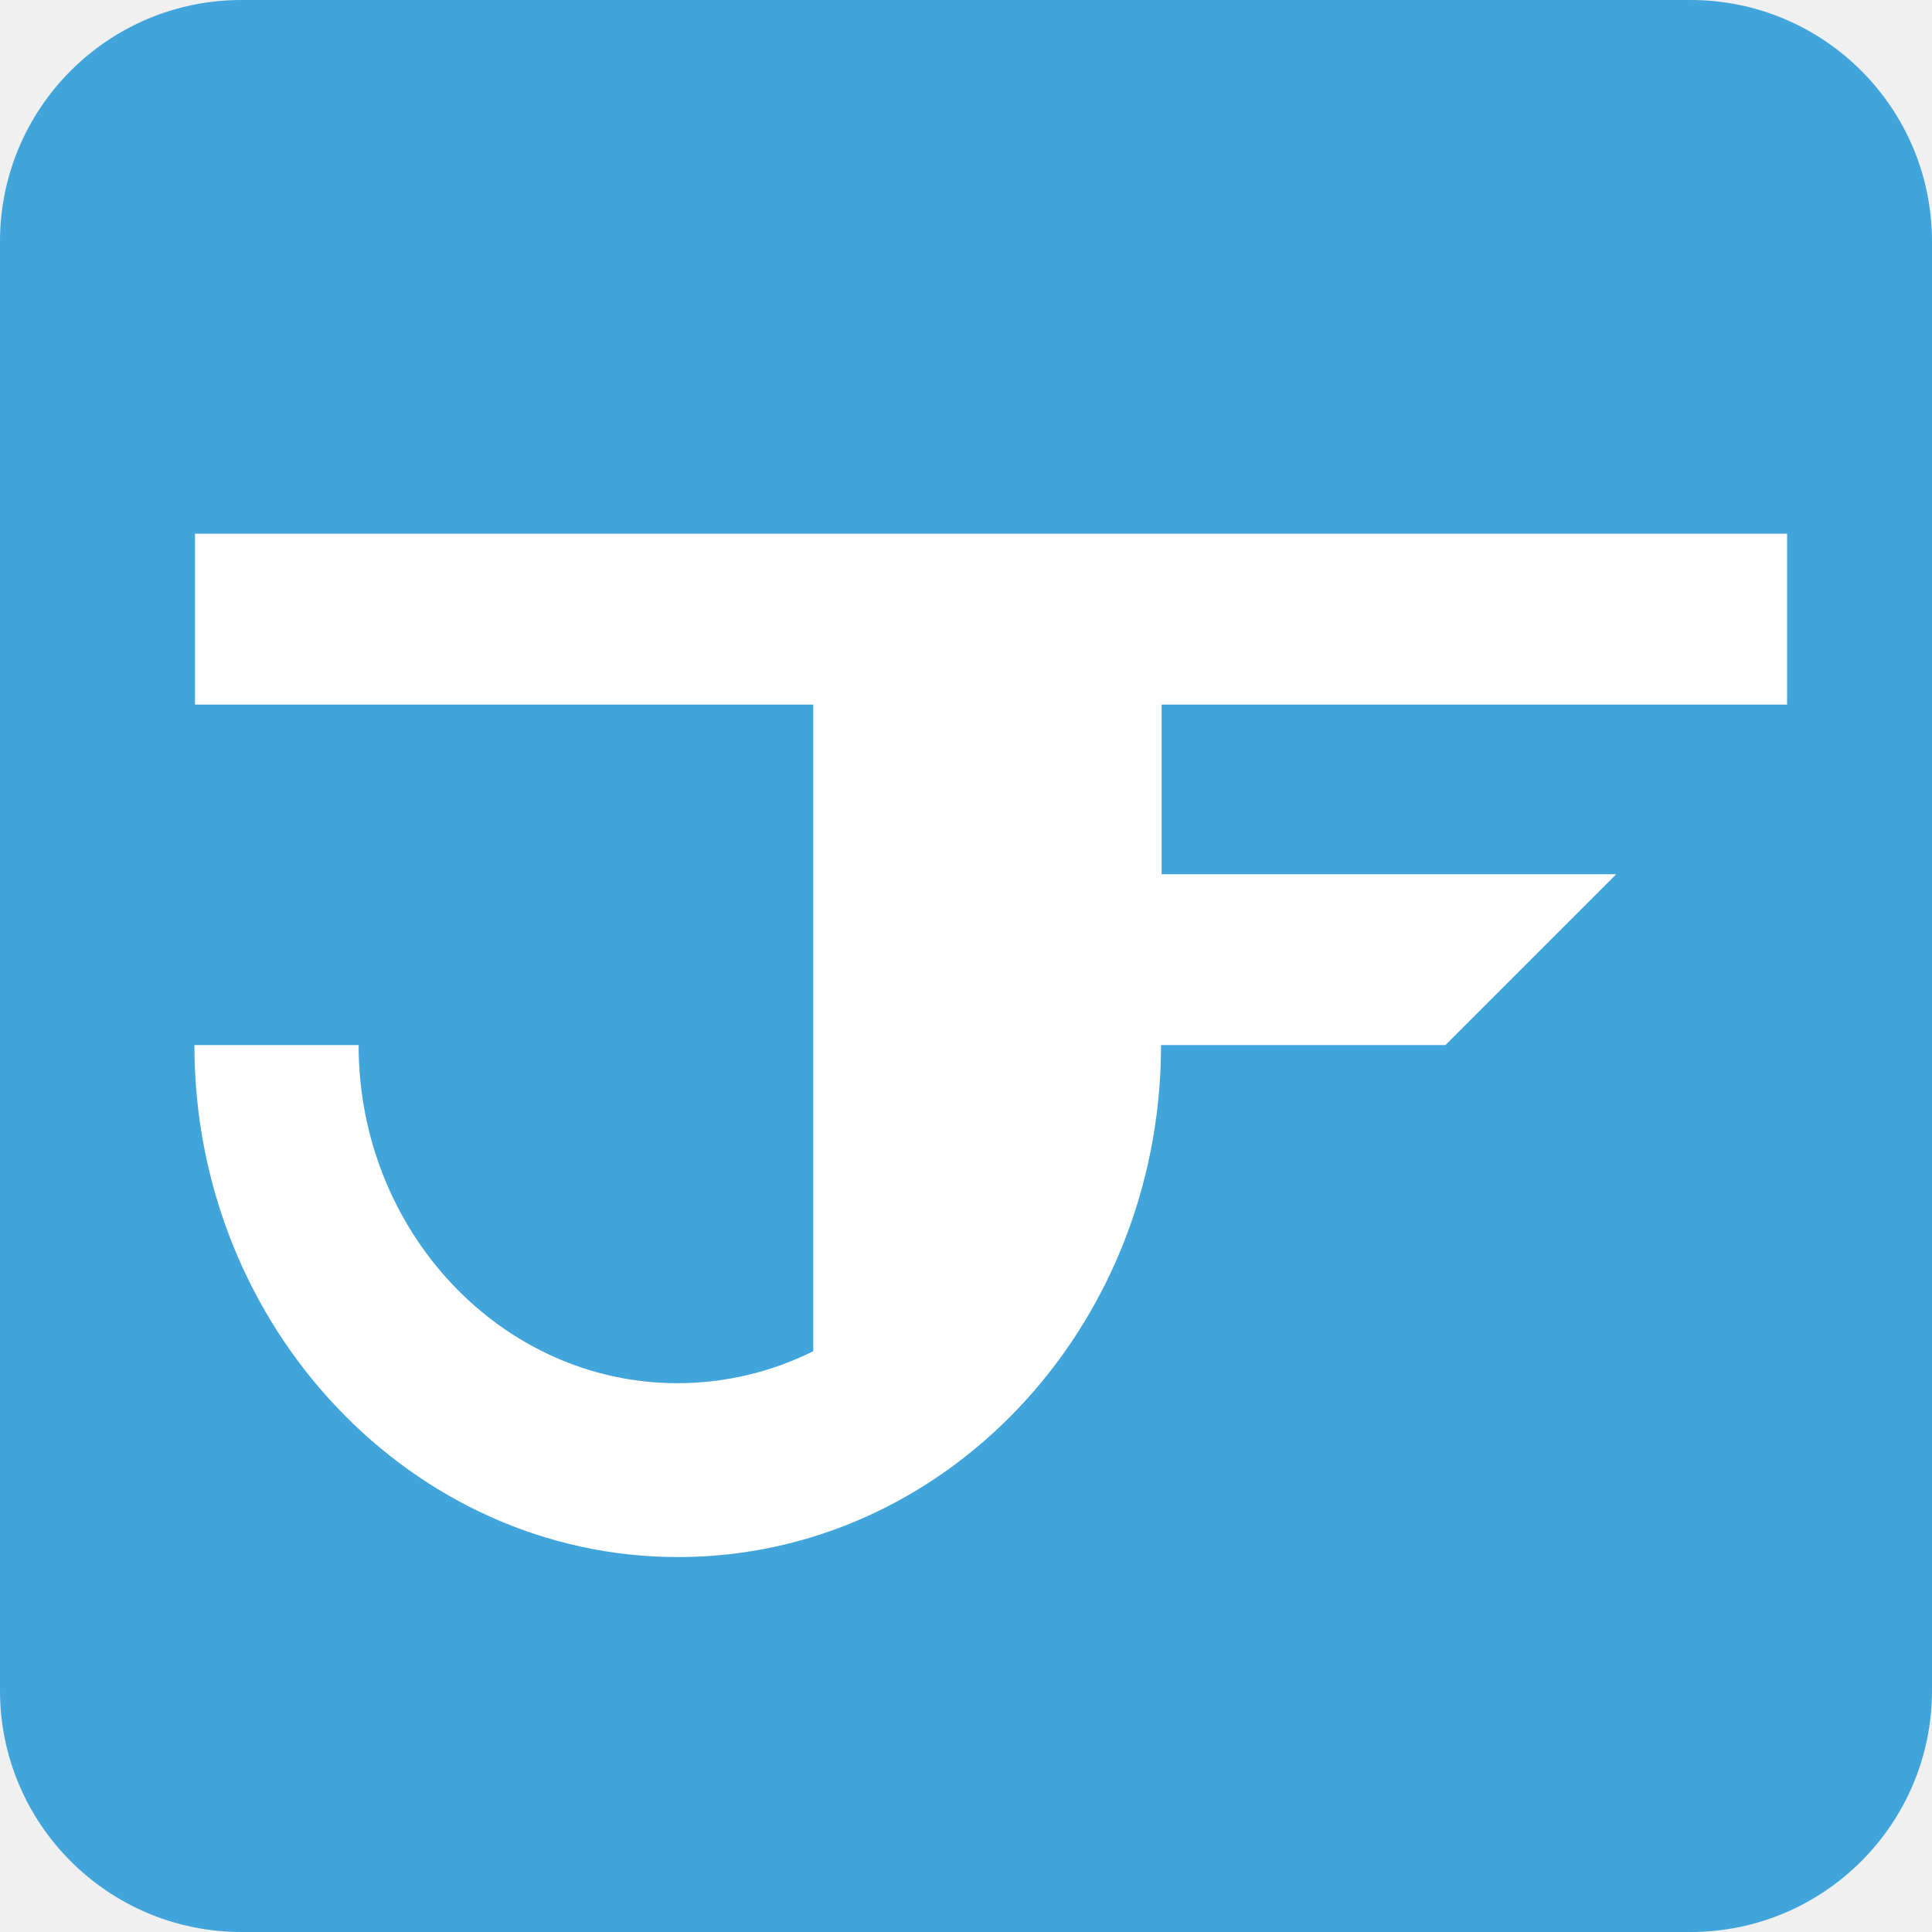
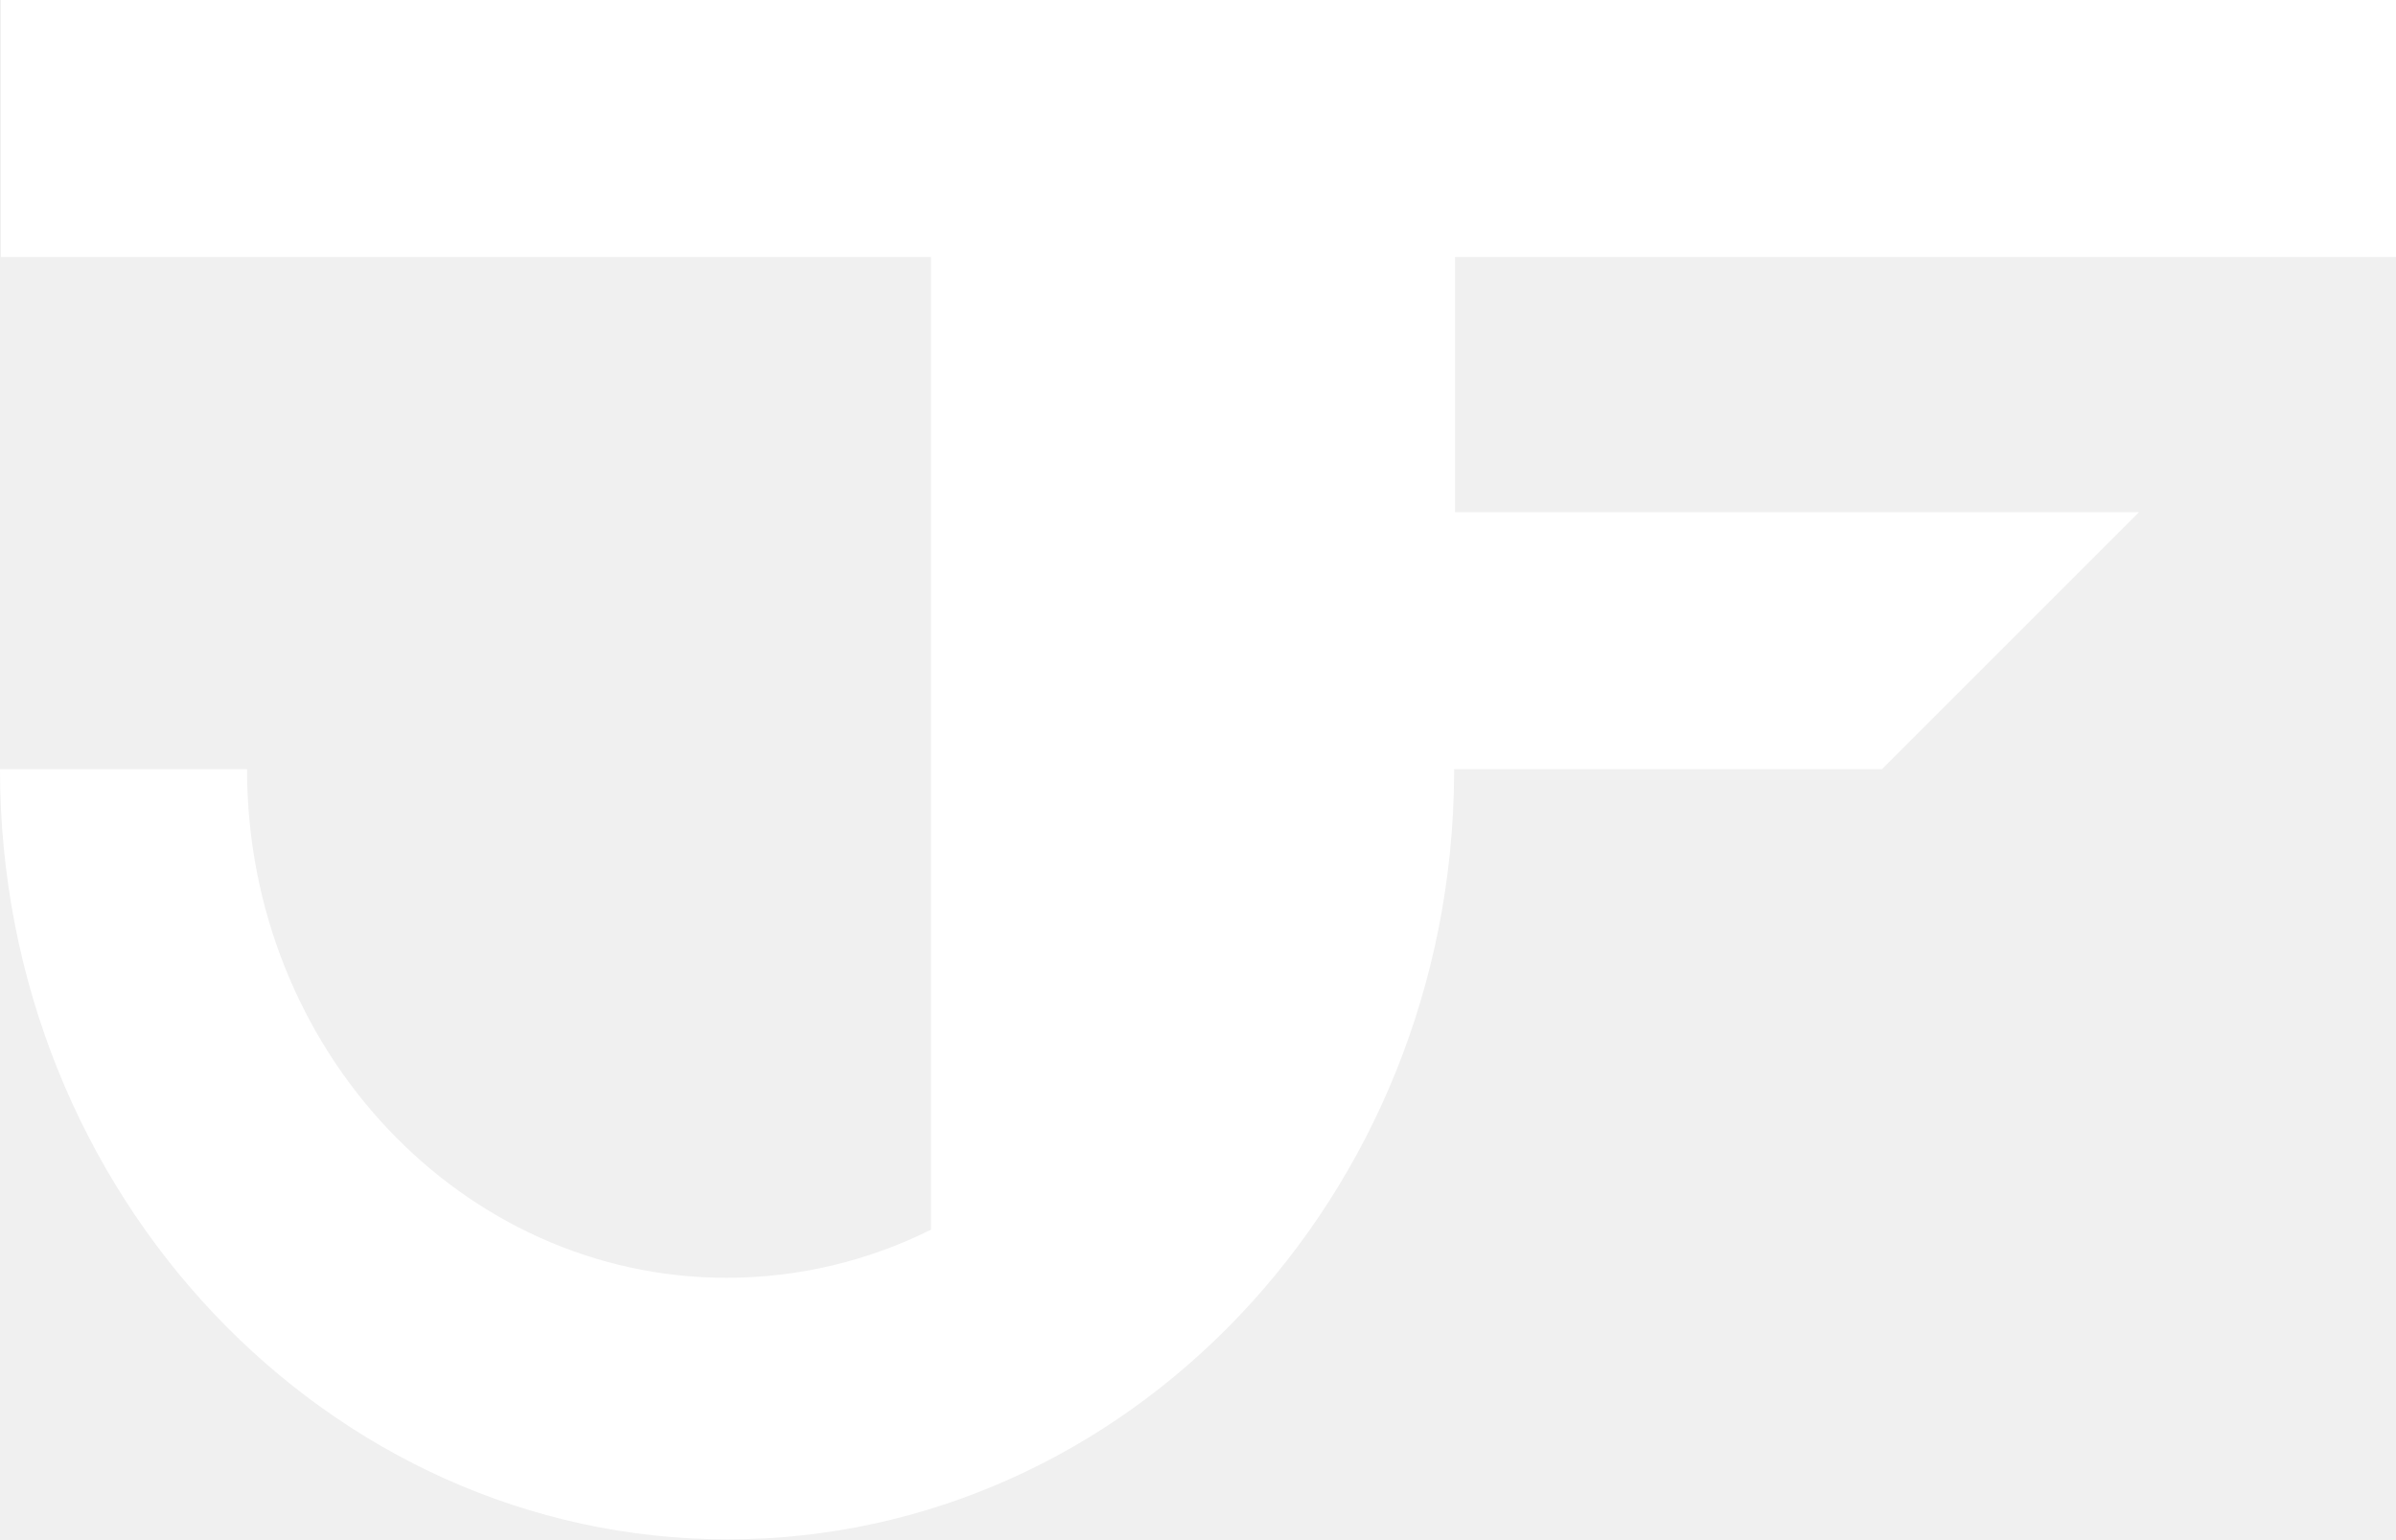
- <svg xmlns="http://www.w3.org/2000/svg" id="Layer_1" data-name="Layer 1" viewBox="0 0 32 32">
+ <svg xmlns="http://www.w3.org/2000/svg" id="Layer_1" data-name="Layer 1" viewBox="0 0 26.38 16.95">
  <defs>
    <style>
      .cls-1 {
        fill: #fff;
      }
- 
-       .cls-2 {
-         fill: #41a4db;
-       }
    </style>
  </defs>
-   <rect class="cls-2" width="32" height="32" rx="4" ry="4" />
  <g id="logo_1_white" data-name="logo 1 white">
-     <path class="cls-1" d="M19.24,11.65v2.83h7.53l-2.83,2.83h-4.71v.06c-.03,4.65-3.6,8.42-8,8.42s-8.01-3.8-8.01-8.48h2.72c0,3.09,2.37,5.6,5.28,5.6.8,0,1.57-.19,2.25-.53v-10.71H3.23v-2.83h26.37v2.83h-10.36v-.02Z" />
+     <path class="cls-1" d="M16.02,2.81v2.83h7.53l-2.83,2.83h-4.71v.06c-.03,4.65-3.6,8.42-8,8.42S0,13.15,0,8.47h2.72c0,3.09,2.37,5.6,5.28,5.6.8,0,1.57-.19,2.25-.53V2.83H.01V0h26.37v2.83h-10.36v-.02Z" />
  </g>
</svg>
